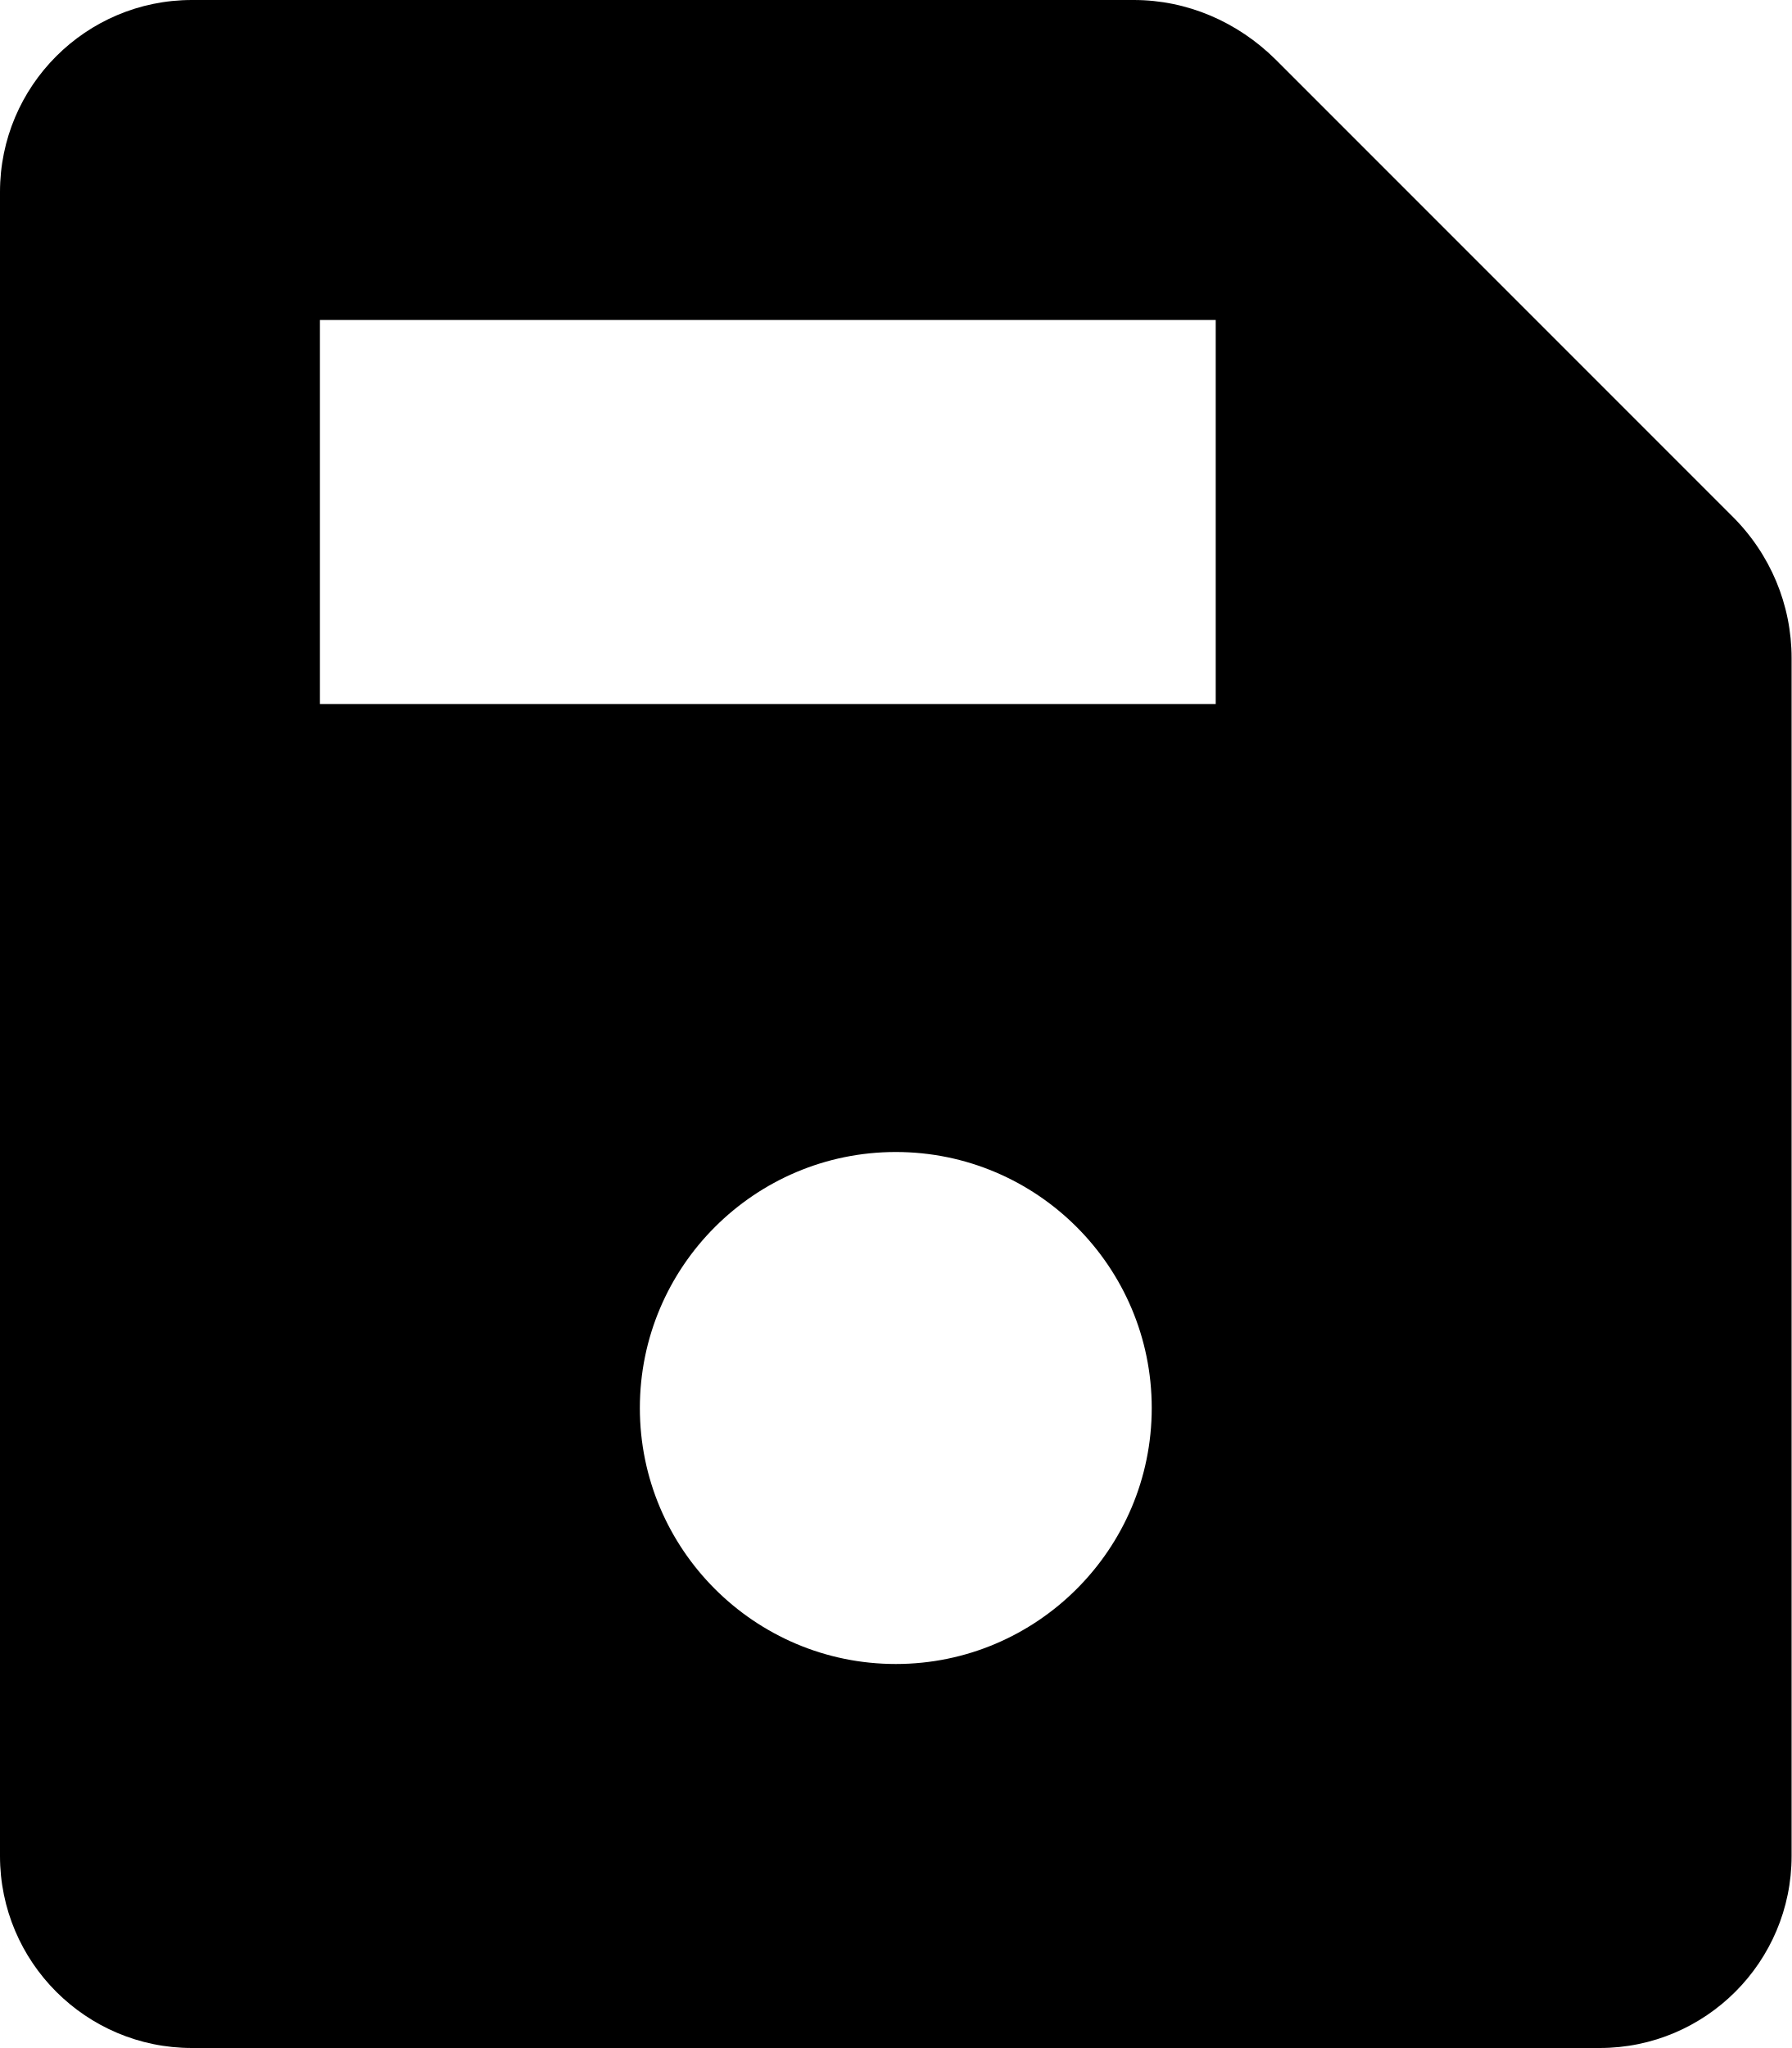
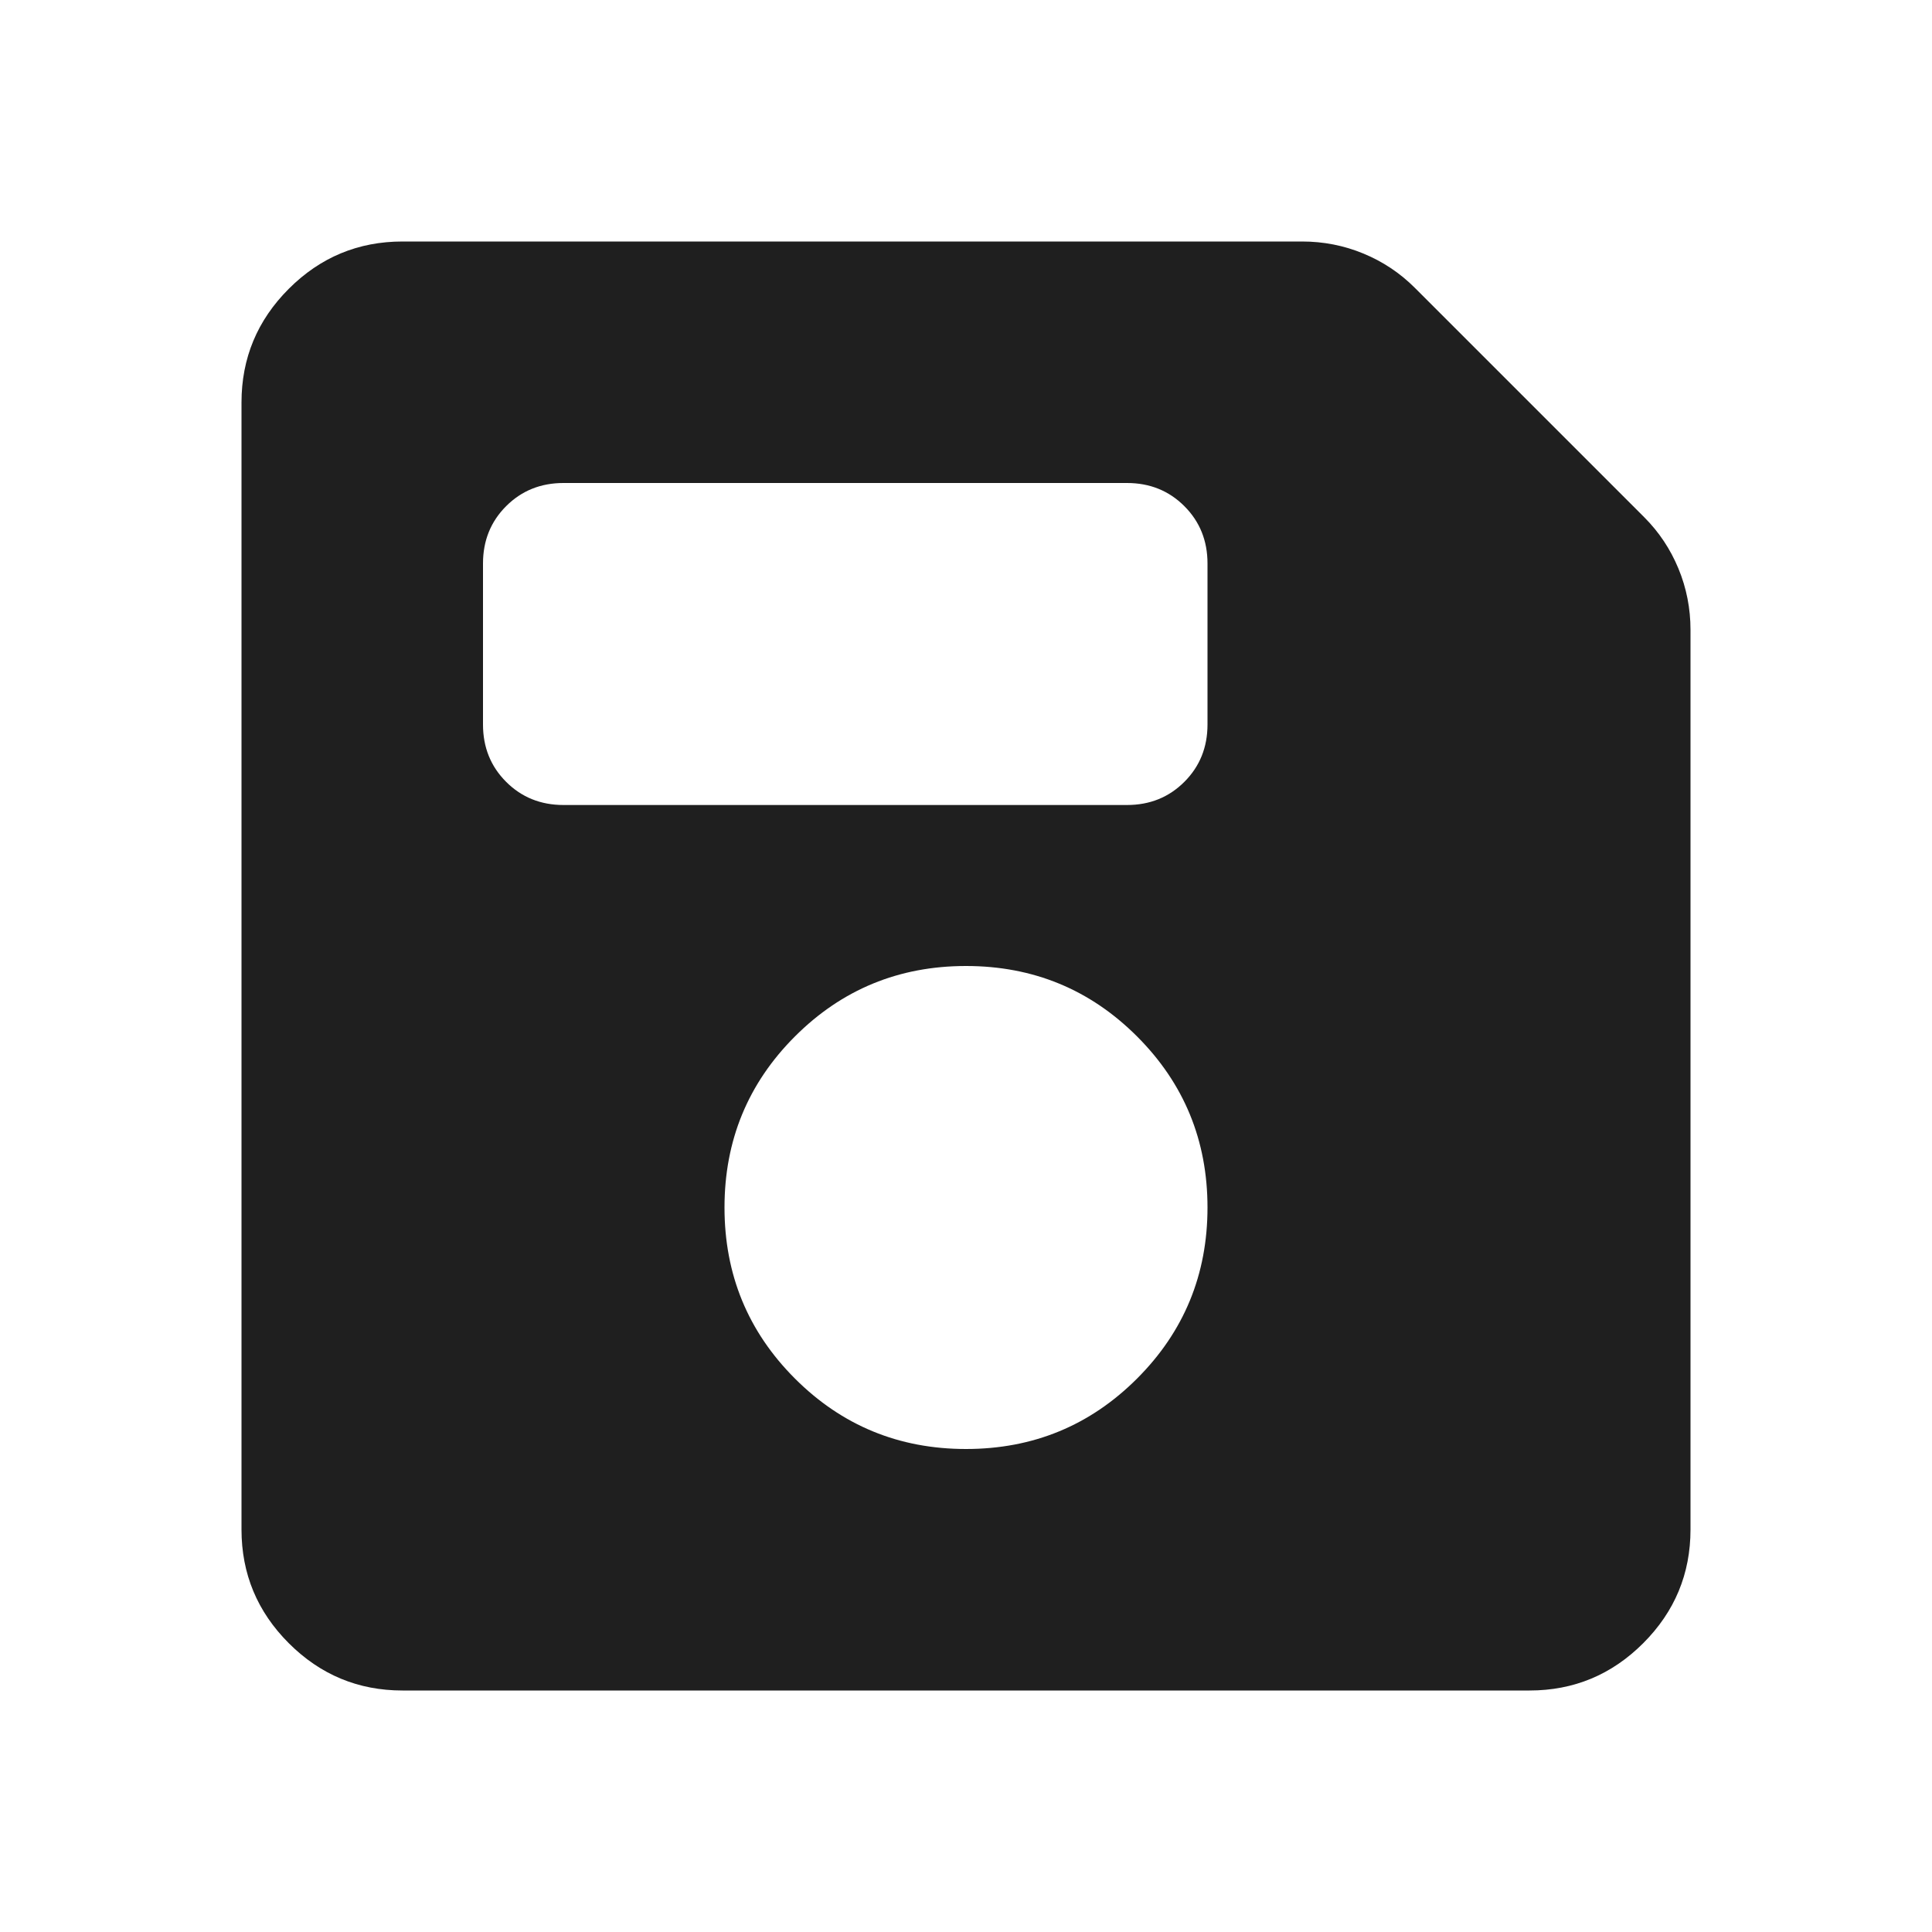
- <svg xmlns="http://www.w3.org/2000/svg" viewBox="0 0 448 512" fill="currentColor">
-   <path d="M433.1 129L319 14.9C309.4 5.4 296.8 0 283.5 0H48C21.5    0 0 21.5 0 48v416c0 26.5 21.5 48 48    48h352c26.5 0 48-21.5 48-48V164.5c0-13.3-5.3-26-14.9-35.5zM224    416c-35.3 0-64-28.7-64-64s28.7-64 64-64    64 28.7 64 64-28.7 64-64 64zm80-240H80V80h224v96z" />
+ <svg xmlns="http://www.w3.org/2000/svg" height="24px" viewBox="0 -960 960 960" width="24px" fill="#1f1f1f">
+   <path d="M200-120q-33 0-56.5-23.5T120-200v-560q0-33 23.5-56.5T200-840h447q16 0 30.5 6t25.5 17l114 114q11 11 17 25.5t6 30.5v447q0 33-23.5 56.5T760-120H200Zm280-120q50 0 85-35t35-85q0-50-35-85t-85-35q-50 0-85 35t-35 85q0 50 35 85t85 35ZM280-560h280q17 0 28.5-11.5T600-600v-80q0-17-11.5-28.5T560-720H280q-17 0-28.5 11.5T240-680v80q0 17 11.5 28.5T280-560Z" />
</svg>
